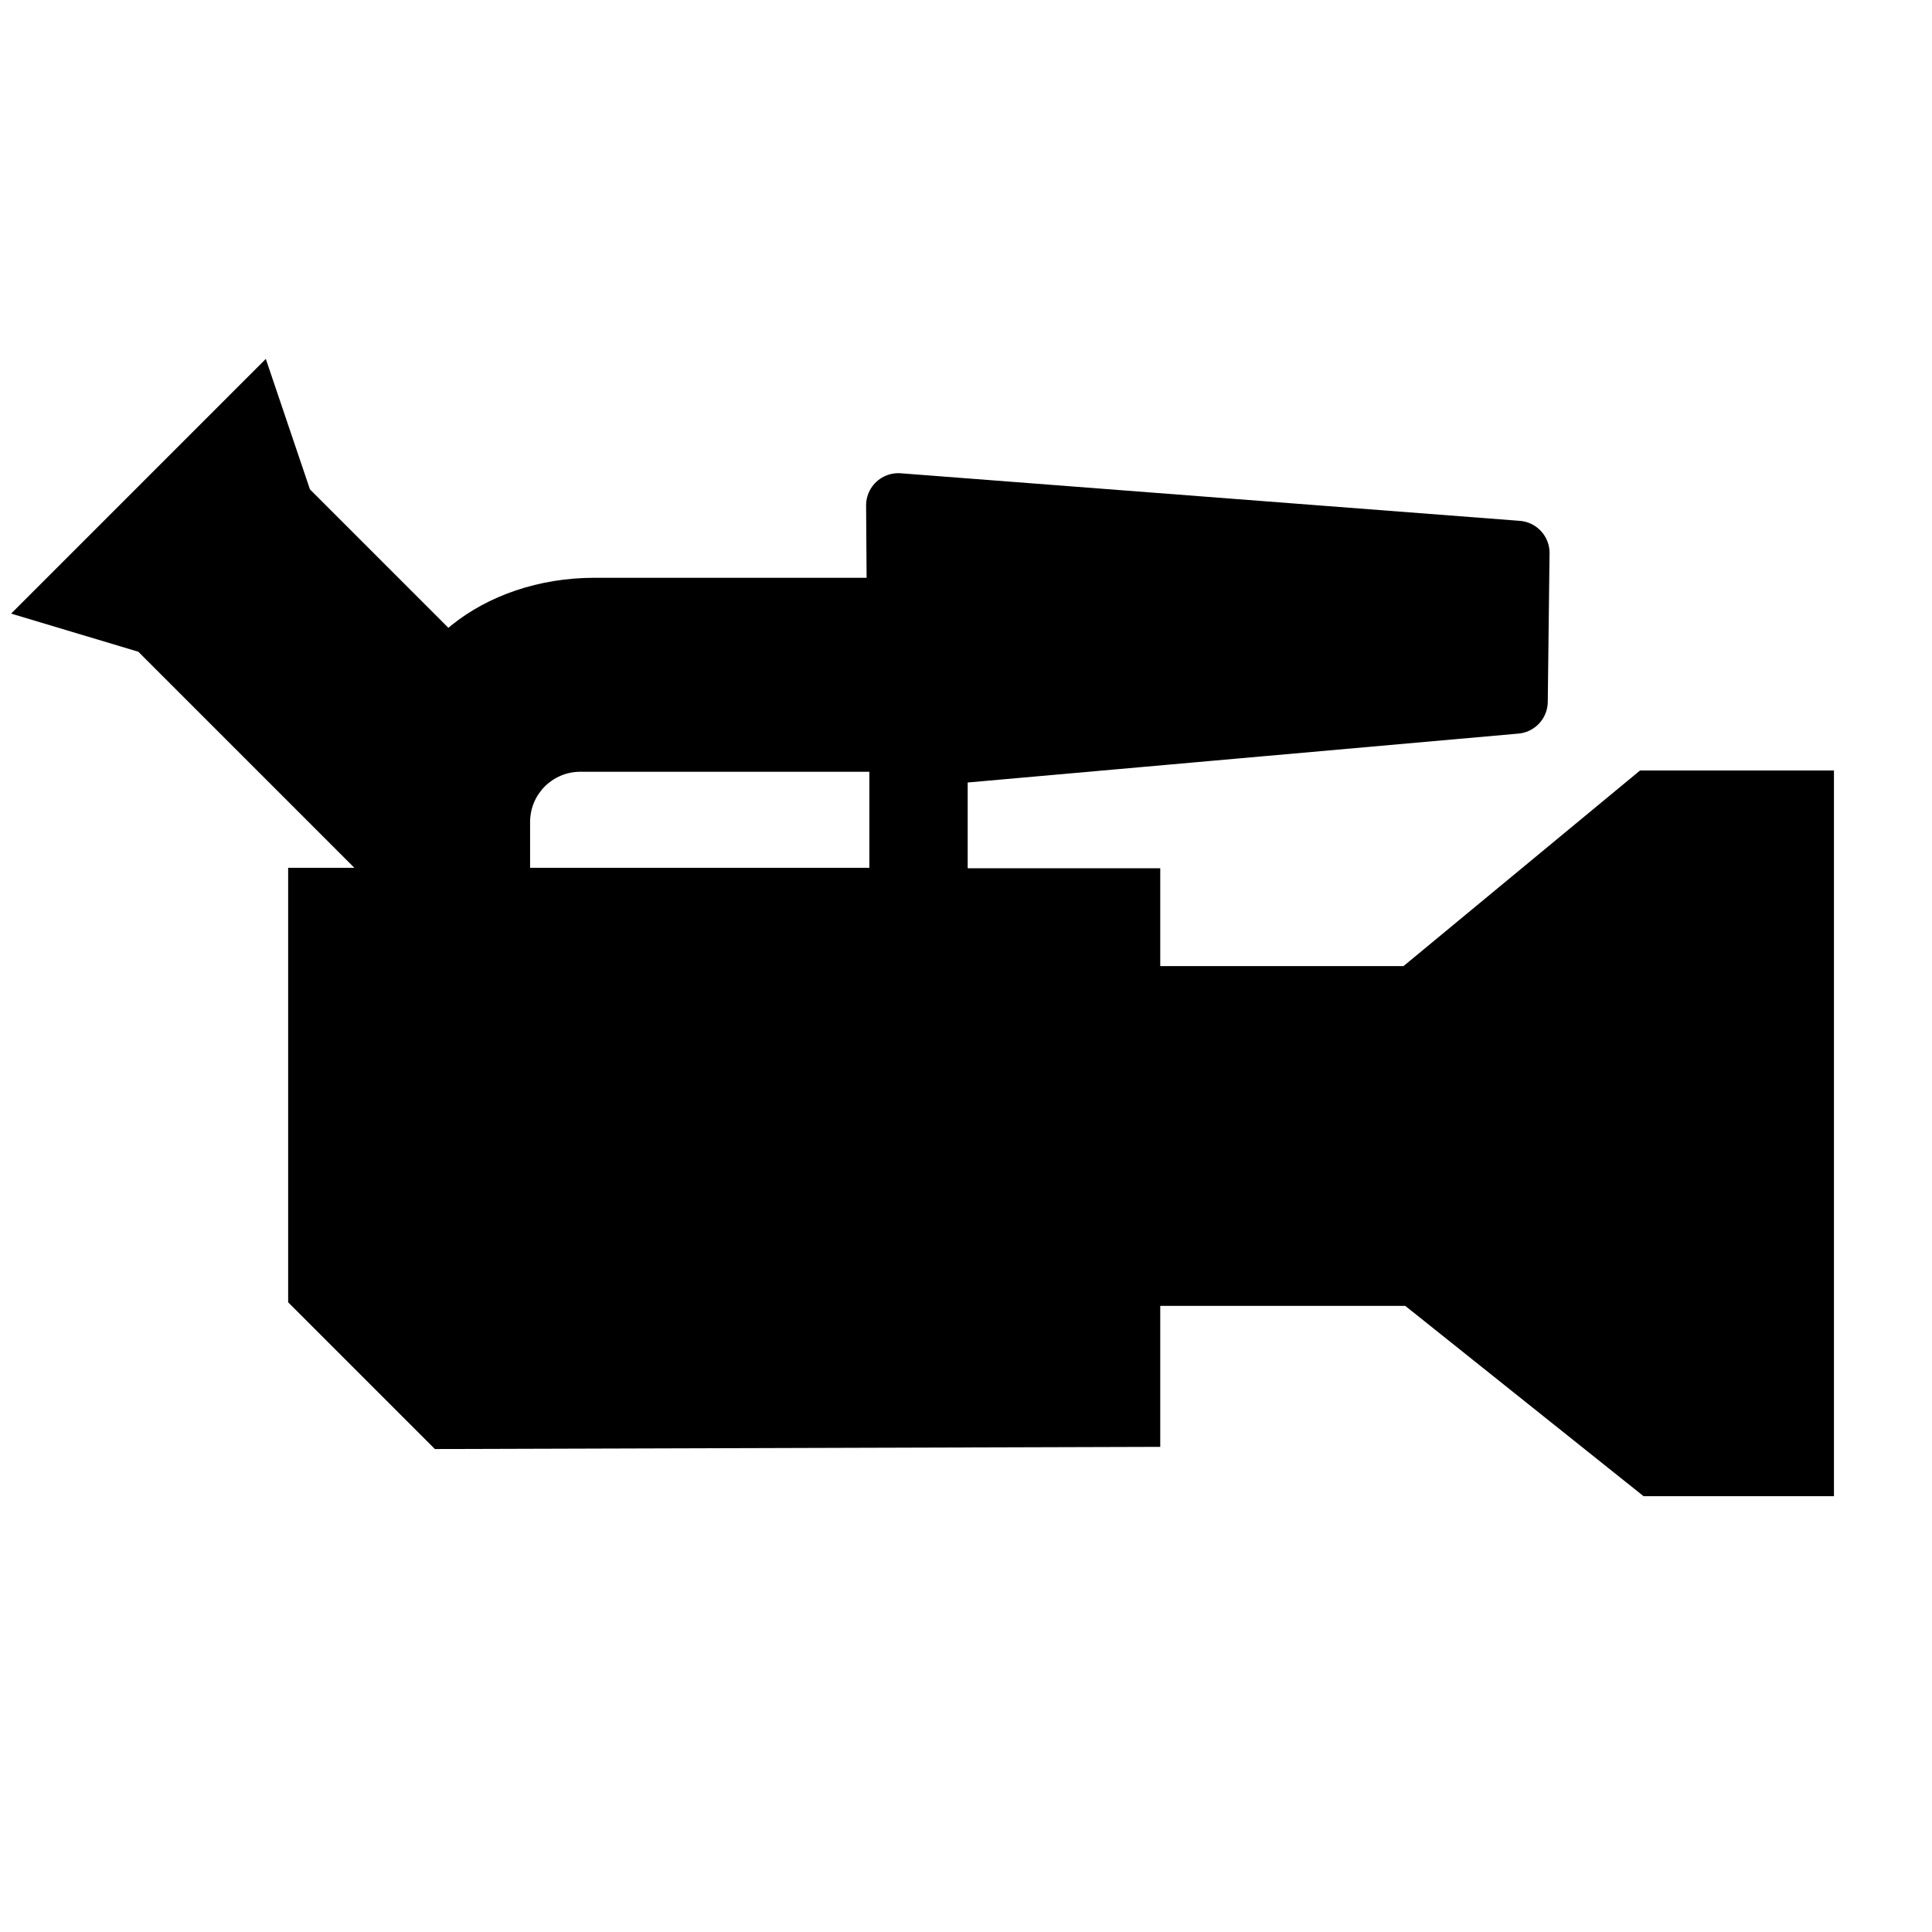
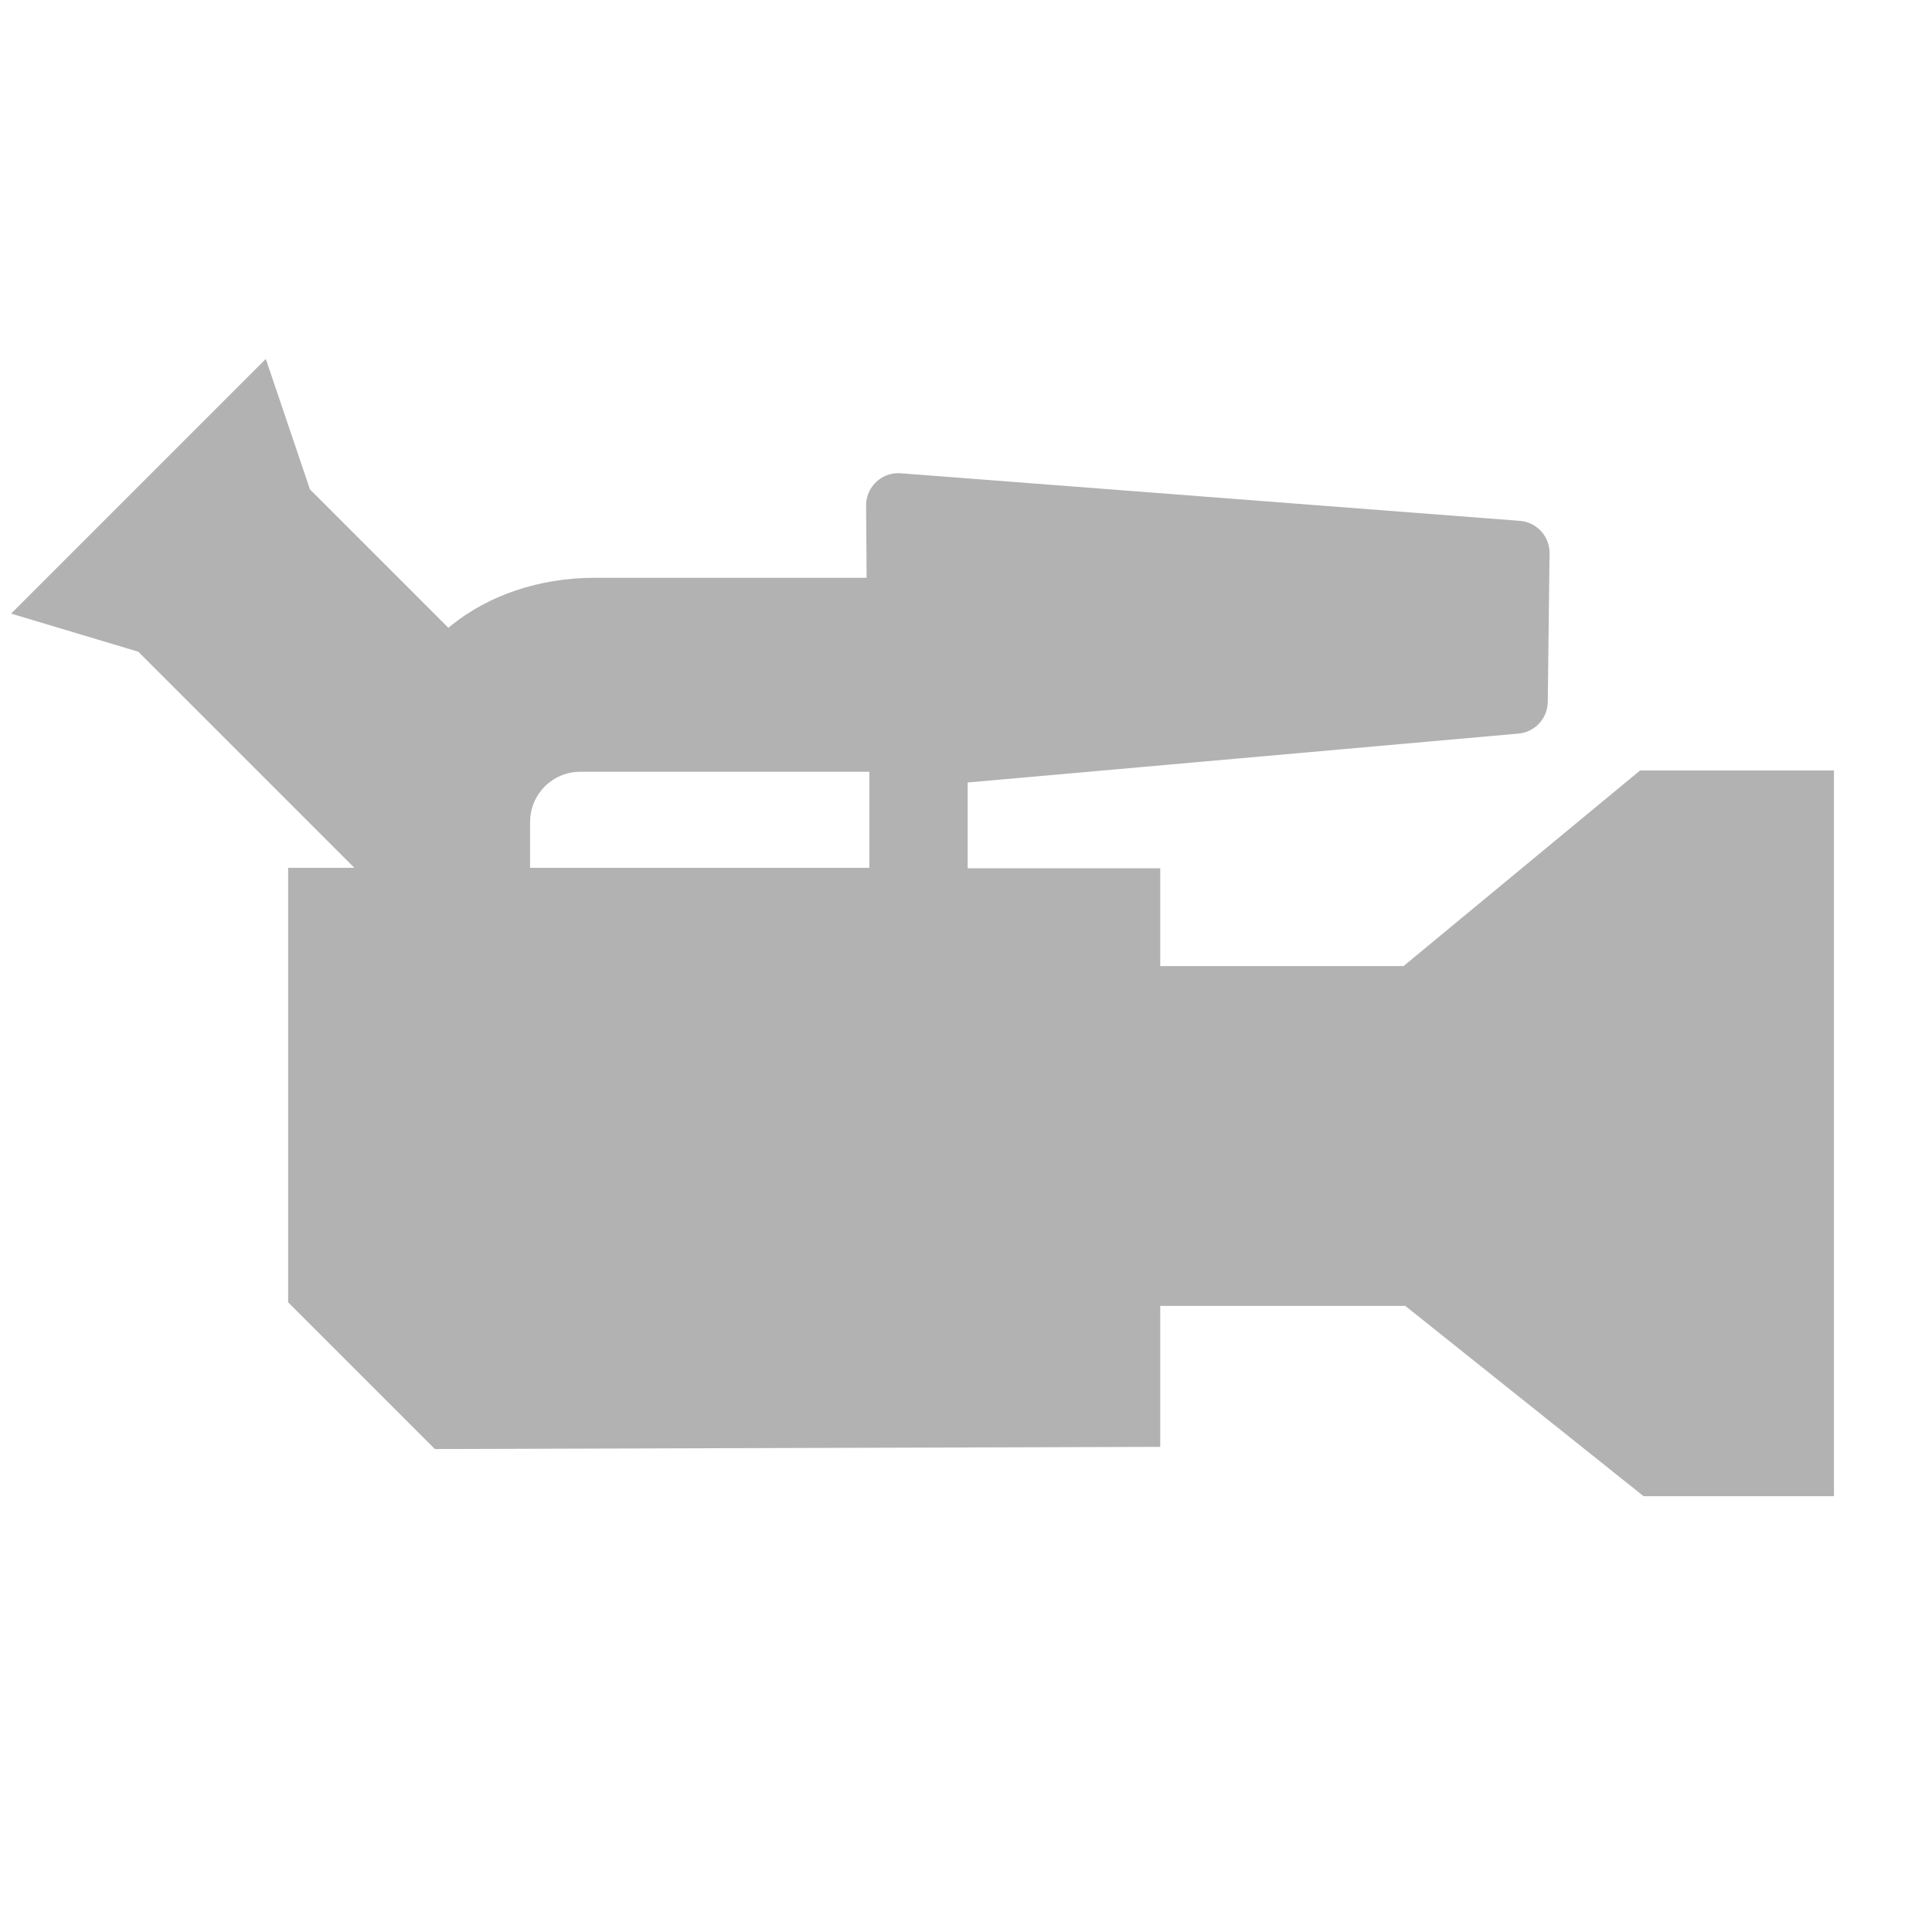
<svg xmlns="http://www.w3.org/2000/svg" width="48px" height="48px" id="svg4337" version="1.1">
  <defs id="defs4339" />
  <g id="layer1">
-     <path style="fill:#000000;fill-rule:evenodd;stroke:none;stroke-width:1px;stroke-linecap:butt;stroke-linejoin:miter;stroke-opacity:1" d="m 28.826,35.947 0,-3.503 6.087,0 5.922,4.729 4.729,0 0,-18.031 -4.817,0 -5.878,4.861 -6.043,0 0,-2.431 -4.784,0 0,-3.447 -2.443,0 0,3.435 -14.44,0 0,10.795 3.646,3.646 z" id="path4251" />
-     <path style="fill:#000000;fill-opacity:1;fill-rule:evenodd;stroke:none;stroke-width:1px;stroke-linecap:butt;stroke-linejoin:miter;stroke-opacity:1" d="M 9.092,21.848 3.436,16.192 0.276,15.245 6.604,8.917 l 1.097,3.242 4.397,4.397 -0.1,6.74 z" id="path4253" />
-     <path style="fill:#000000;fill-rule:evenodd;stroke:#000000;stroke-width:1.6;stroke-linecap:butt;stroke-linejoin:round;stroke-miterlimit:4;stroke-dasharray:none;stroke-opacity:1" d="m 37.654,17.429 0.044,-3.691 -15.38,-1.182 0.044,6.231 z" id="path4255" />
-     <path style="opacity:1;fill:#000000;fill-opacity:1;stroke:none;stroke-width:14;stroke-linecap:butt;stroke-linejoin:round;stroke-miterlimit:4;stroke-dasharray:none;stroke-dashoffset:36.54;stroke-opacity:1" d="M 14.768 14.355 C 11.998 14.355 9.768 16.139 9.768 18.355 L 9.768 24.975 L 13.17 24.975 L 13.17 20.424 C 13.17 19.731 13.727 19.174 14.42 19.174 L 22.848 19.174 L 22.848 14.355 L 14.768 14.355 z " id="rect4269" />
+     <path style="fill:#b2b2b2;fill-rule:evenodd;stroke:none;stroke-width:1px;stroke-linecap:butt;stroke-linejoin:miter;stroke-opacity:1" d="m 28.826,35.947 0,-3.503 6.087,0 5.922,4.729 4.729,0 0,-18.031 -4.817,0 -5.878,4.861 -6.043,0 0,-2.431 -4.784,0 0,-3.447 -2.443,0 0,3.435 -14.44,0 0,10.795 3.646,3.646 z" id="path4251" />
+     <path style="fill:#b2b2b2;fill-opacity:1;fill-rule:evenodd;stroke:none;stroke-width:1px;stroke-linecap:butt;stroke-linejoin:miter;stroke-opacity:1" d="M 9.092,21.848 3.436,16.192 0.276,15.245 6.604,8.917 l 1.097,3.242 4.397,4.397 -0.1,6.74 z" id="path4253" />
+     <path style="fill:#b2b2b2;fill-rule:evenodd;stroke:#b2b2b2;stroke-width:1.6;stroke-linecap:butt;stroke-linejoin:round;stroke-miterlimit:4;stroke-dasharray:none;stroke-opacity:1" d="m 37.654,17.429 0.044,-3.691 -15.38,-1.182 0.044,6.231 z" id="path4255" />
+     <path style="opacity:1;fill:#b2b2b2;fill-opacity:1;stroke:none;stroke-width:14;stroke-linecap:butt;stroke-linejoin:round;stroke-miterlimit:4;stroke-dasharray:none;stroke-dashoffset:36.54;stroke-opacity:1" d="M 14.768 14.355 C 11.998 14.355 9.768 16.139 9.768 18.355 L 9.768 24.975 L 13.17 24.975 L 13.17 20.424 C 13.17 19.731 13.727 19.174 14.42 19.174 L 22.848 19.174 L 22.848 14.355 L 14.768 14.355 z " id="rect4269" />
  </g>
</svg>
